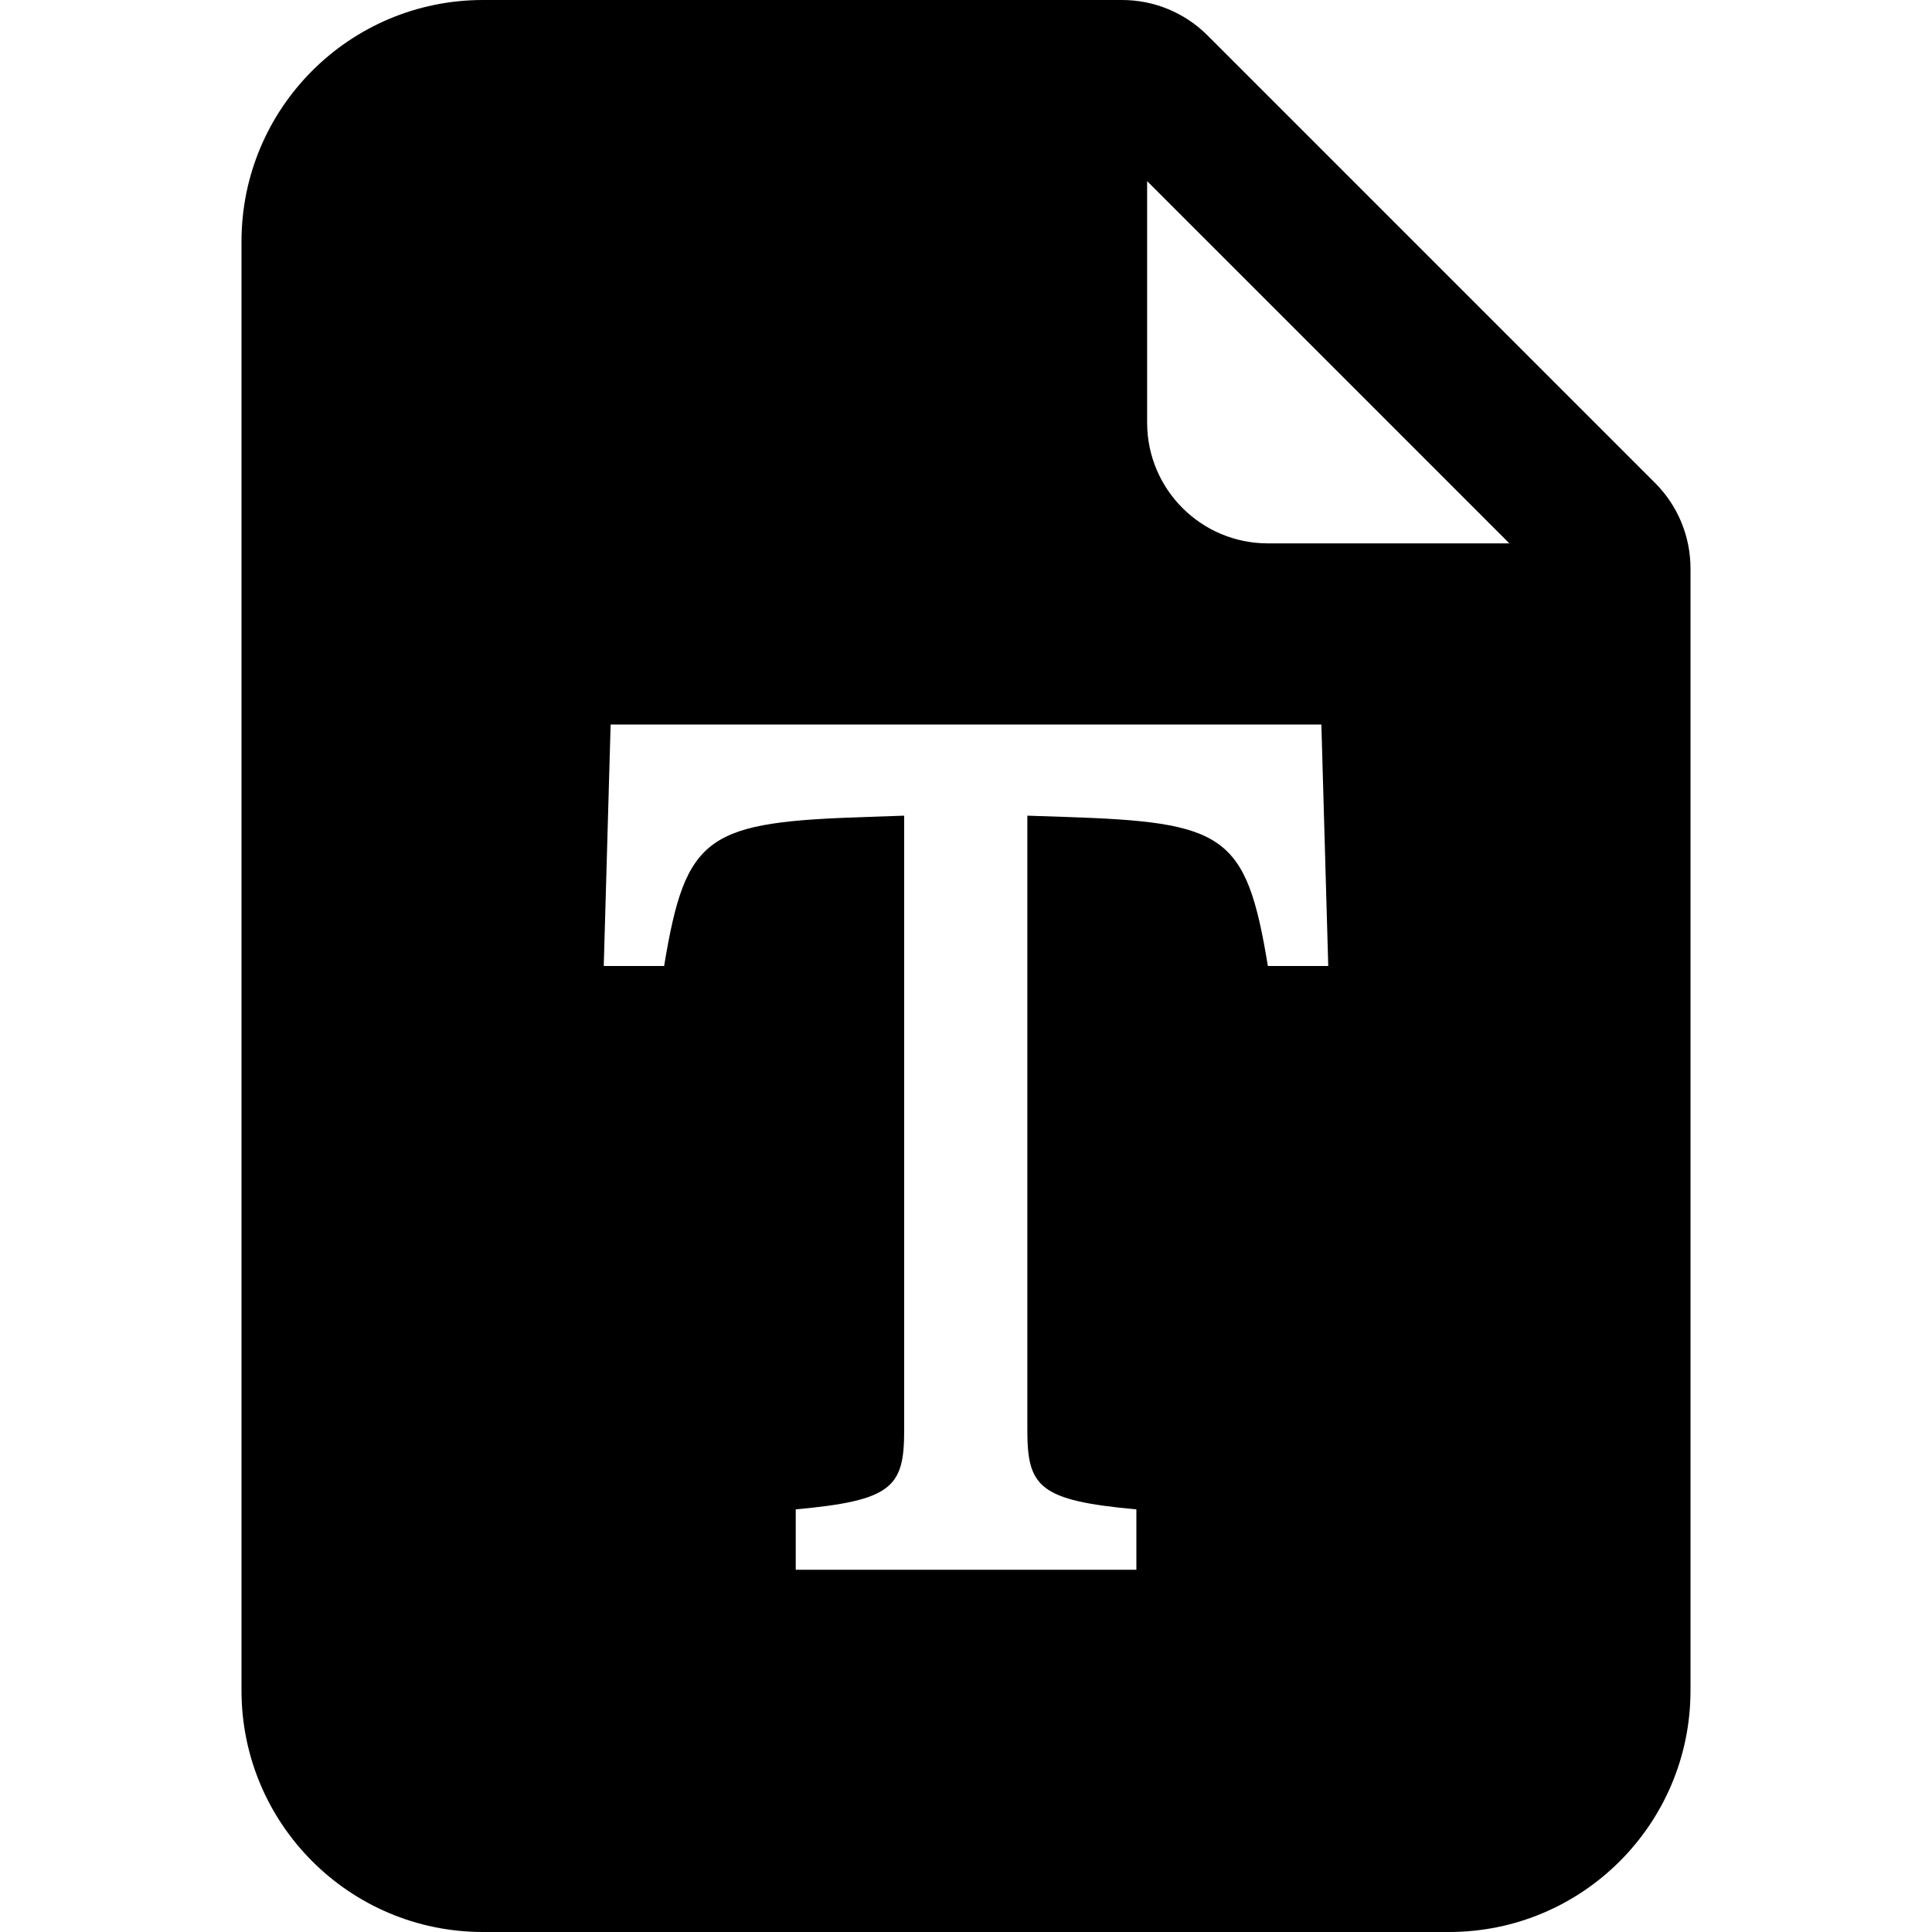
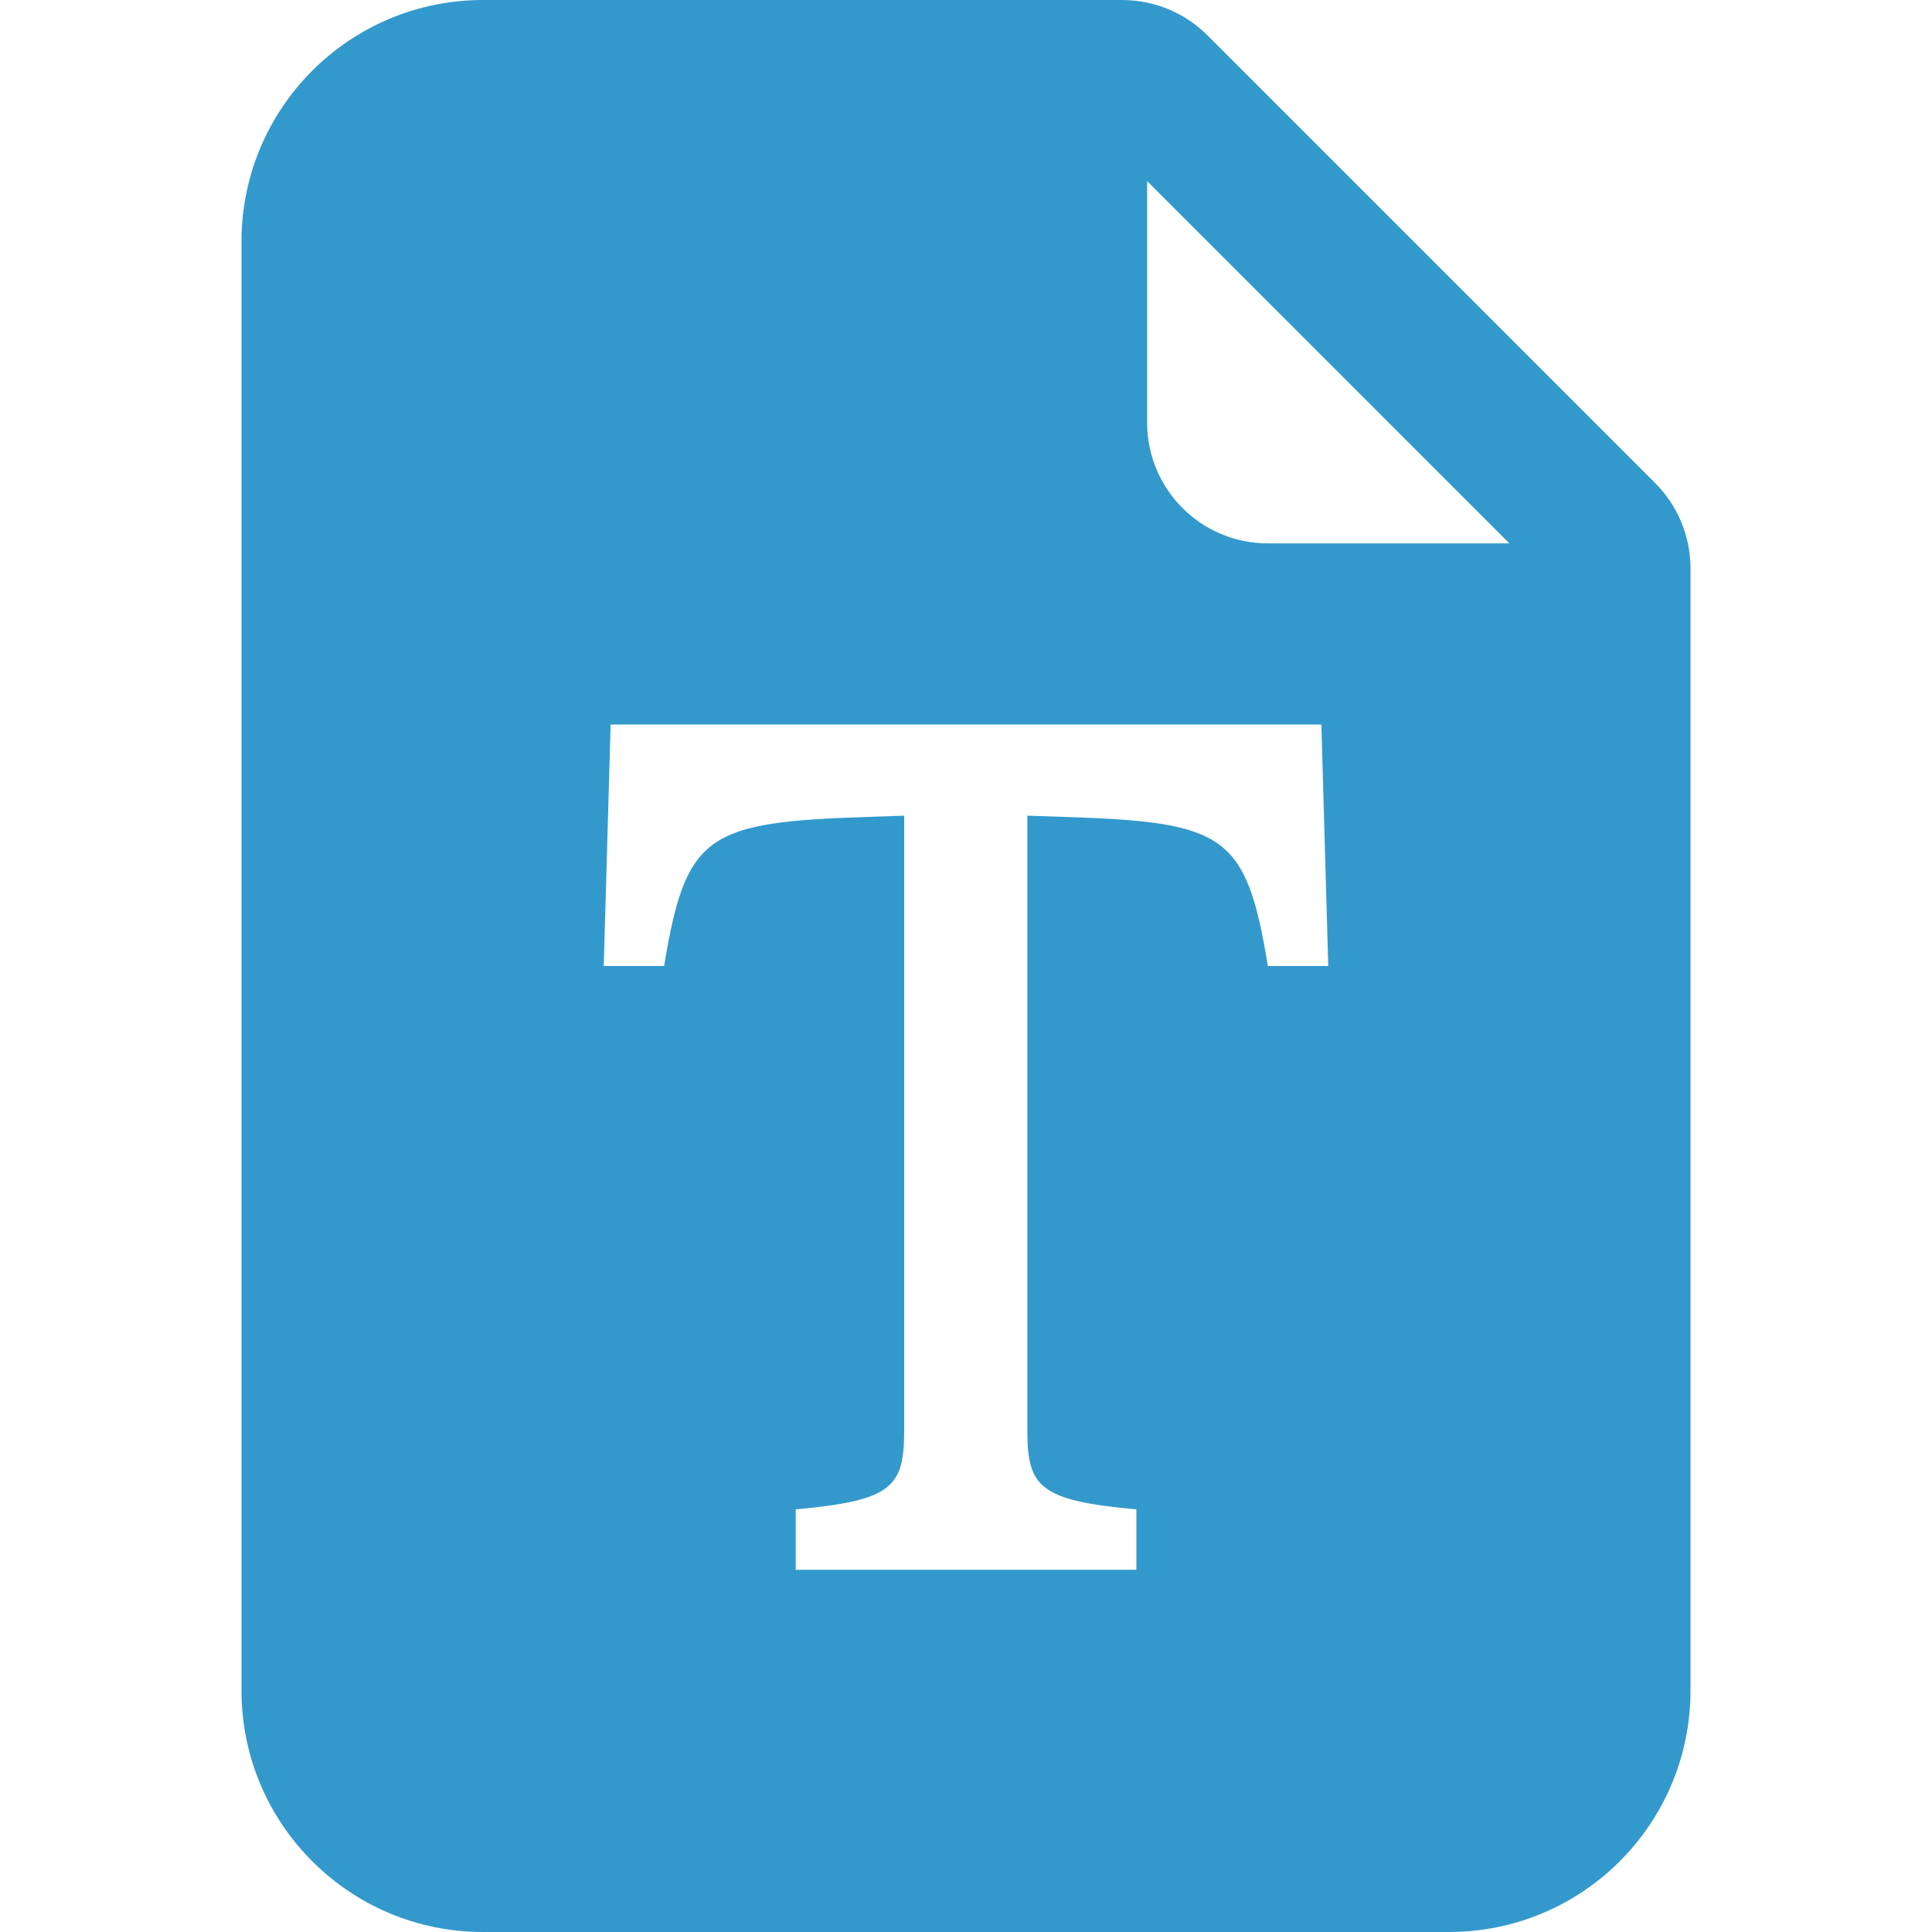
- <svg xmlns="http://www.w3.org/2000/svg" width="16" height="16" fill="currentColor" class="bi bi-file-earmark-font-fill" viewBox="0 0 16 16">
+ <svg xmlns="http://www.w3.org/2000/svg" width="16" height="16" fill="#3399CC" class="bi bi-file-earmark-font-fill" viewBox="0 0 16 16">
  <path d="M9.293 0H4a2 2 0 0 0-2 2v12a2 2 0 0 0 2 2h8a2 2 0 0 0 2-2V4.707A1 1 0 0 0 13.707 4L10 .293A1 1 0 0 0 9.293 0zM9.5 3.5v-2l3 3h-2a1 1 0 0 1-1-1zM5.057 6h5.886L11 8h-.5c-.18-1.096-.356-1.192-1.694-1.235l-.298-.01v5.09c0 .47.1.582.903.655v.5H6.59v-.5c.799-.073.898-.184.898-.654V6.755l-.293.01C5.856 6.808 5.68 6.905 5.5 8H5l.057-2z" />
</svg>
